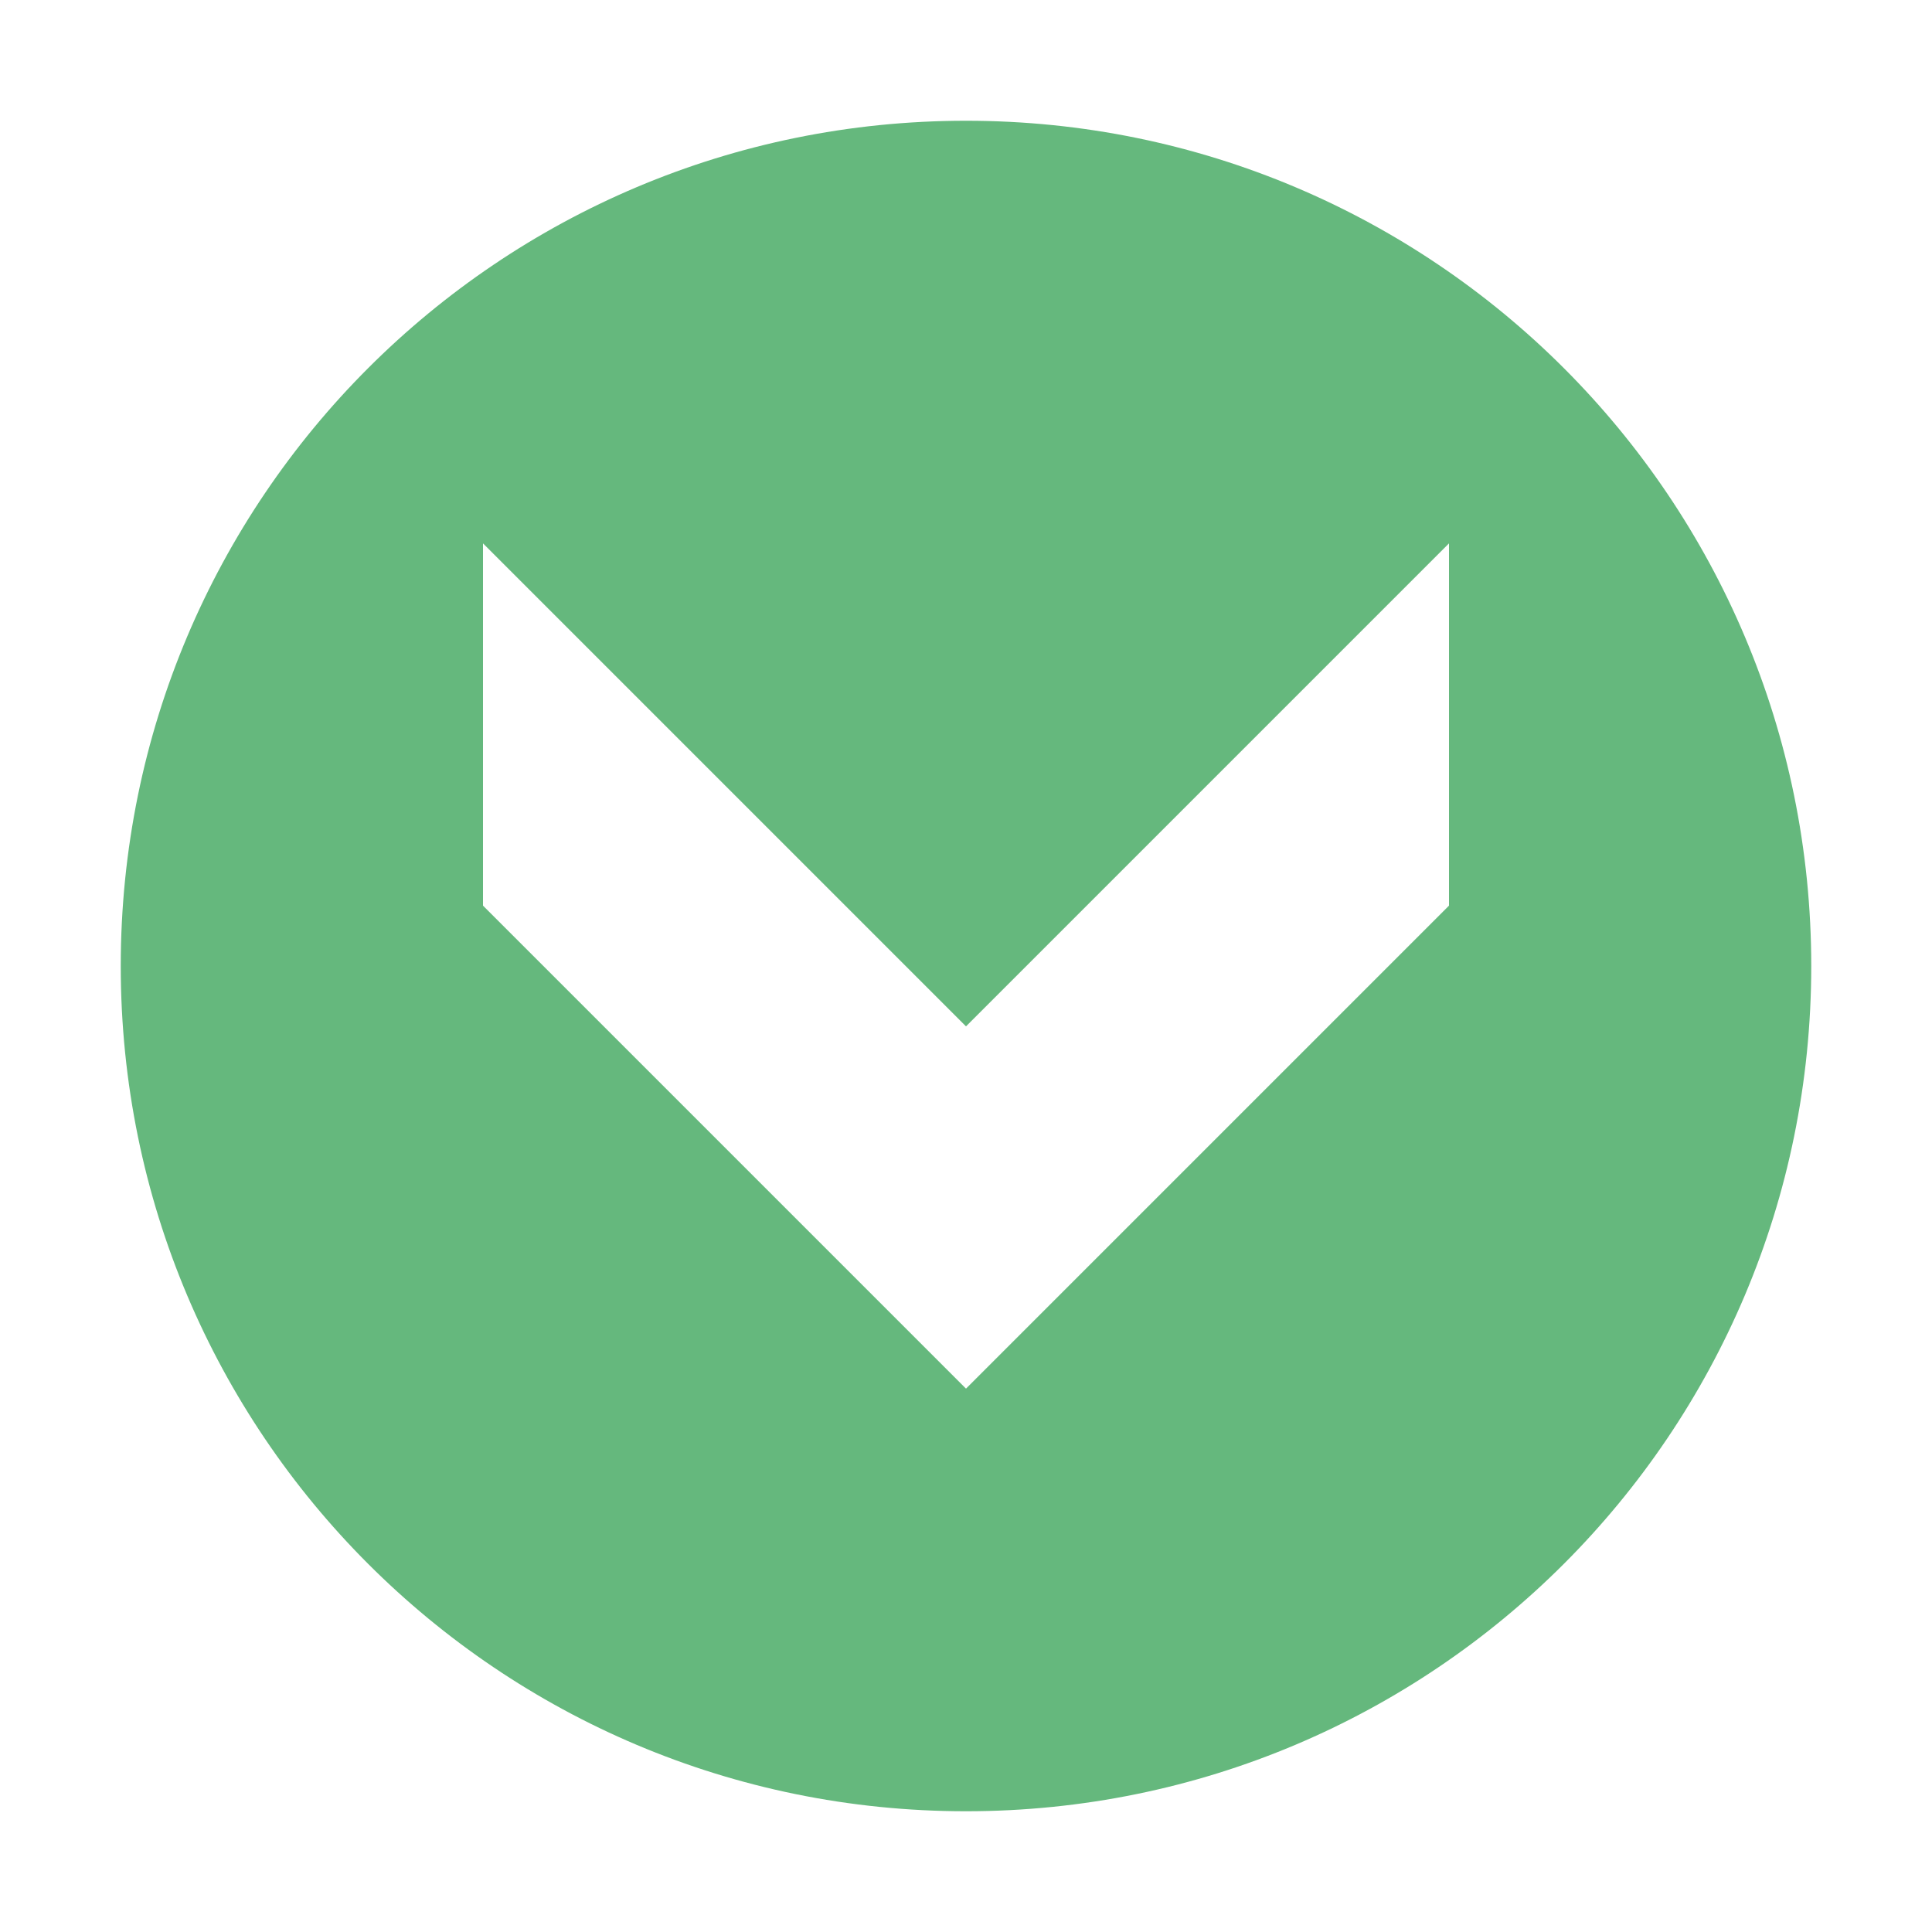
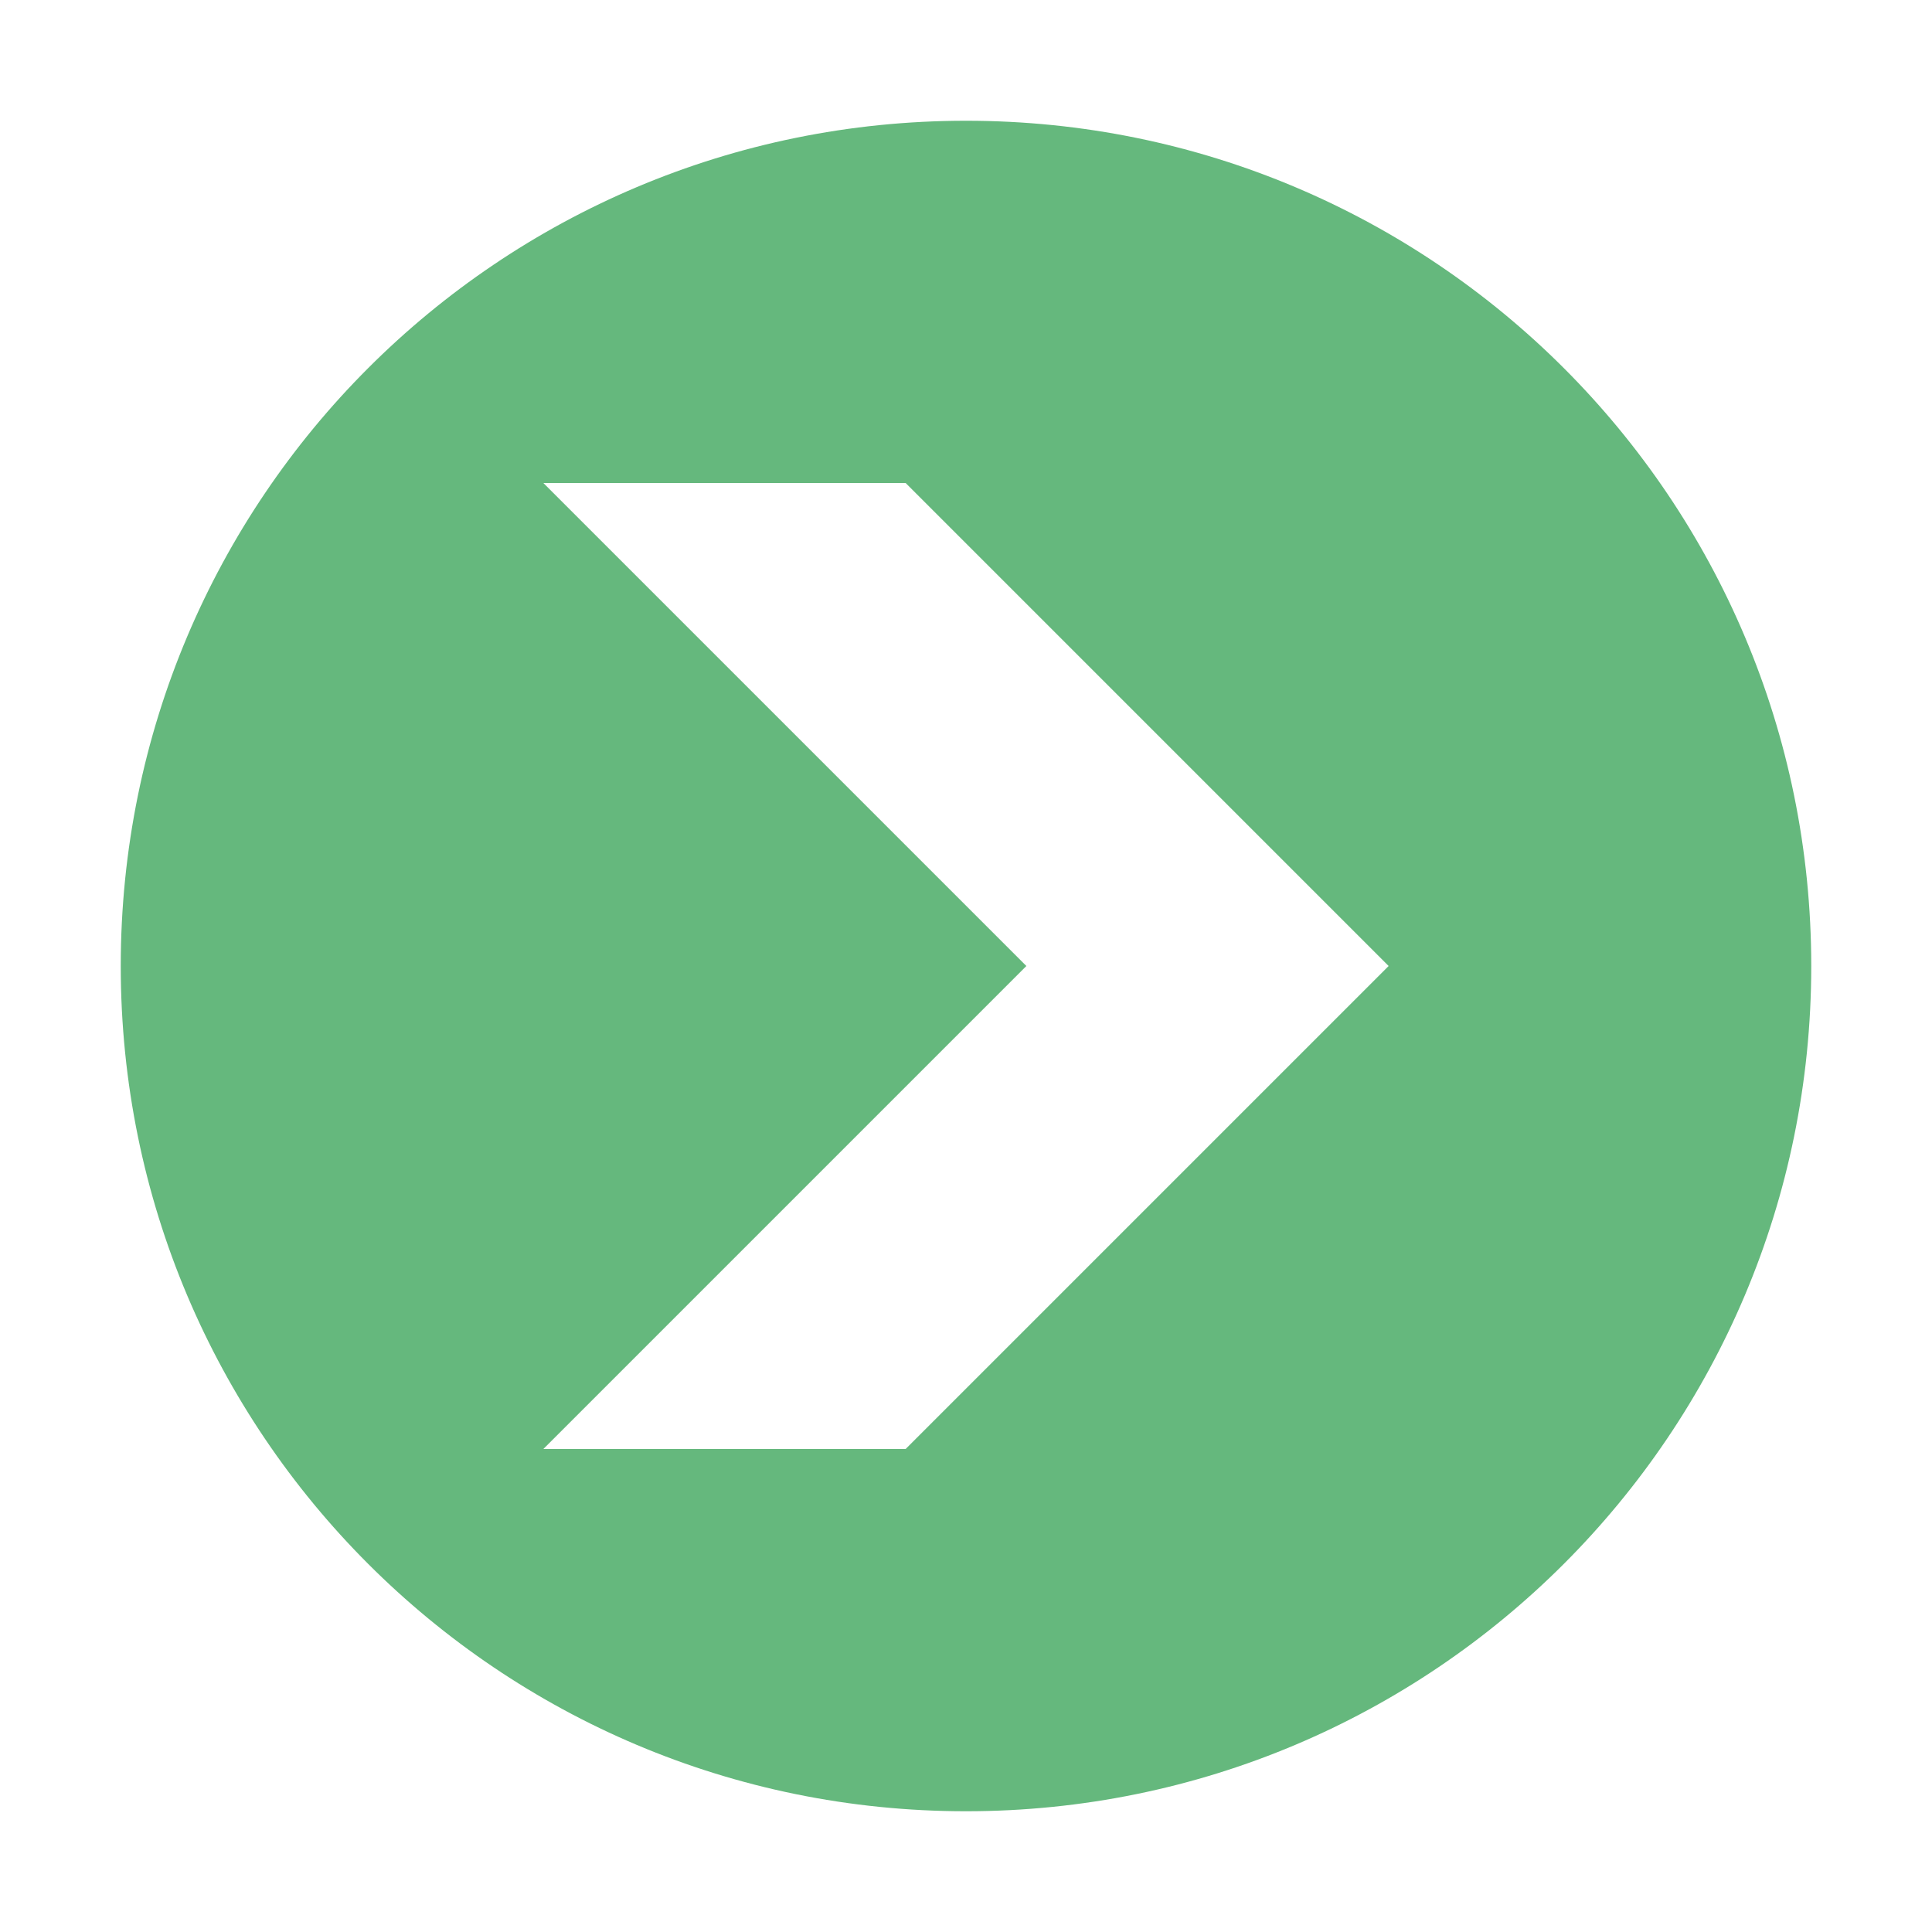
- <svg xmlns="http://www.w3.org/2000/svg" t="1750145202653" class="icon" viewBox="0 0 1024 1024" version="1.1" p-id="8329" width="200" height="200">
-   <path d="M512 64C264.32 64 64 264.32 64 512s200.32 448 448 448 448-200.32 448-448-200.32-448-448-448z m256 416l-256 256-256-256v-192l256 256 256-256v192zM865.472 676.032zM865.472 676.032z" p-id="8330" fill="#65b87d" />
+ <svg xmlns="http://www.w3.org/2000/svg" width="200" height="200" xml:space="preserve" overflow="hidden">
+   <g transform="translate(-540 -260)">
+     <path d="M552.5 360C552.5 408.375 591.625 447.5 640 447.5 688.375 447.5 727.5 408.375 727.5 360 727.5 311.625 688.375 272.5 640 272.5 591.625 272.5 552.5 311.625 552.5 360ZM633.75 310 683.75 360 633.75 410 596.25 410 646.25 360 596.25 310 633.75 310Z" fill="#65B87D" />
+   </g>
</svg>
